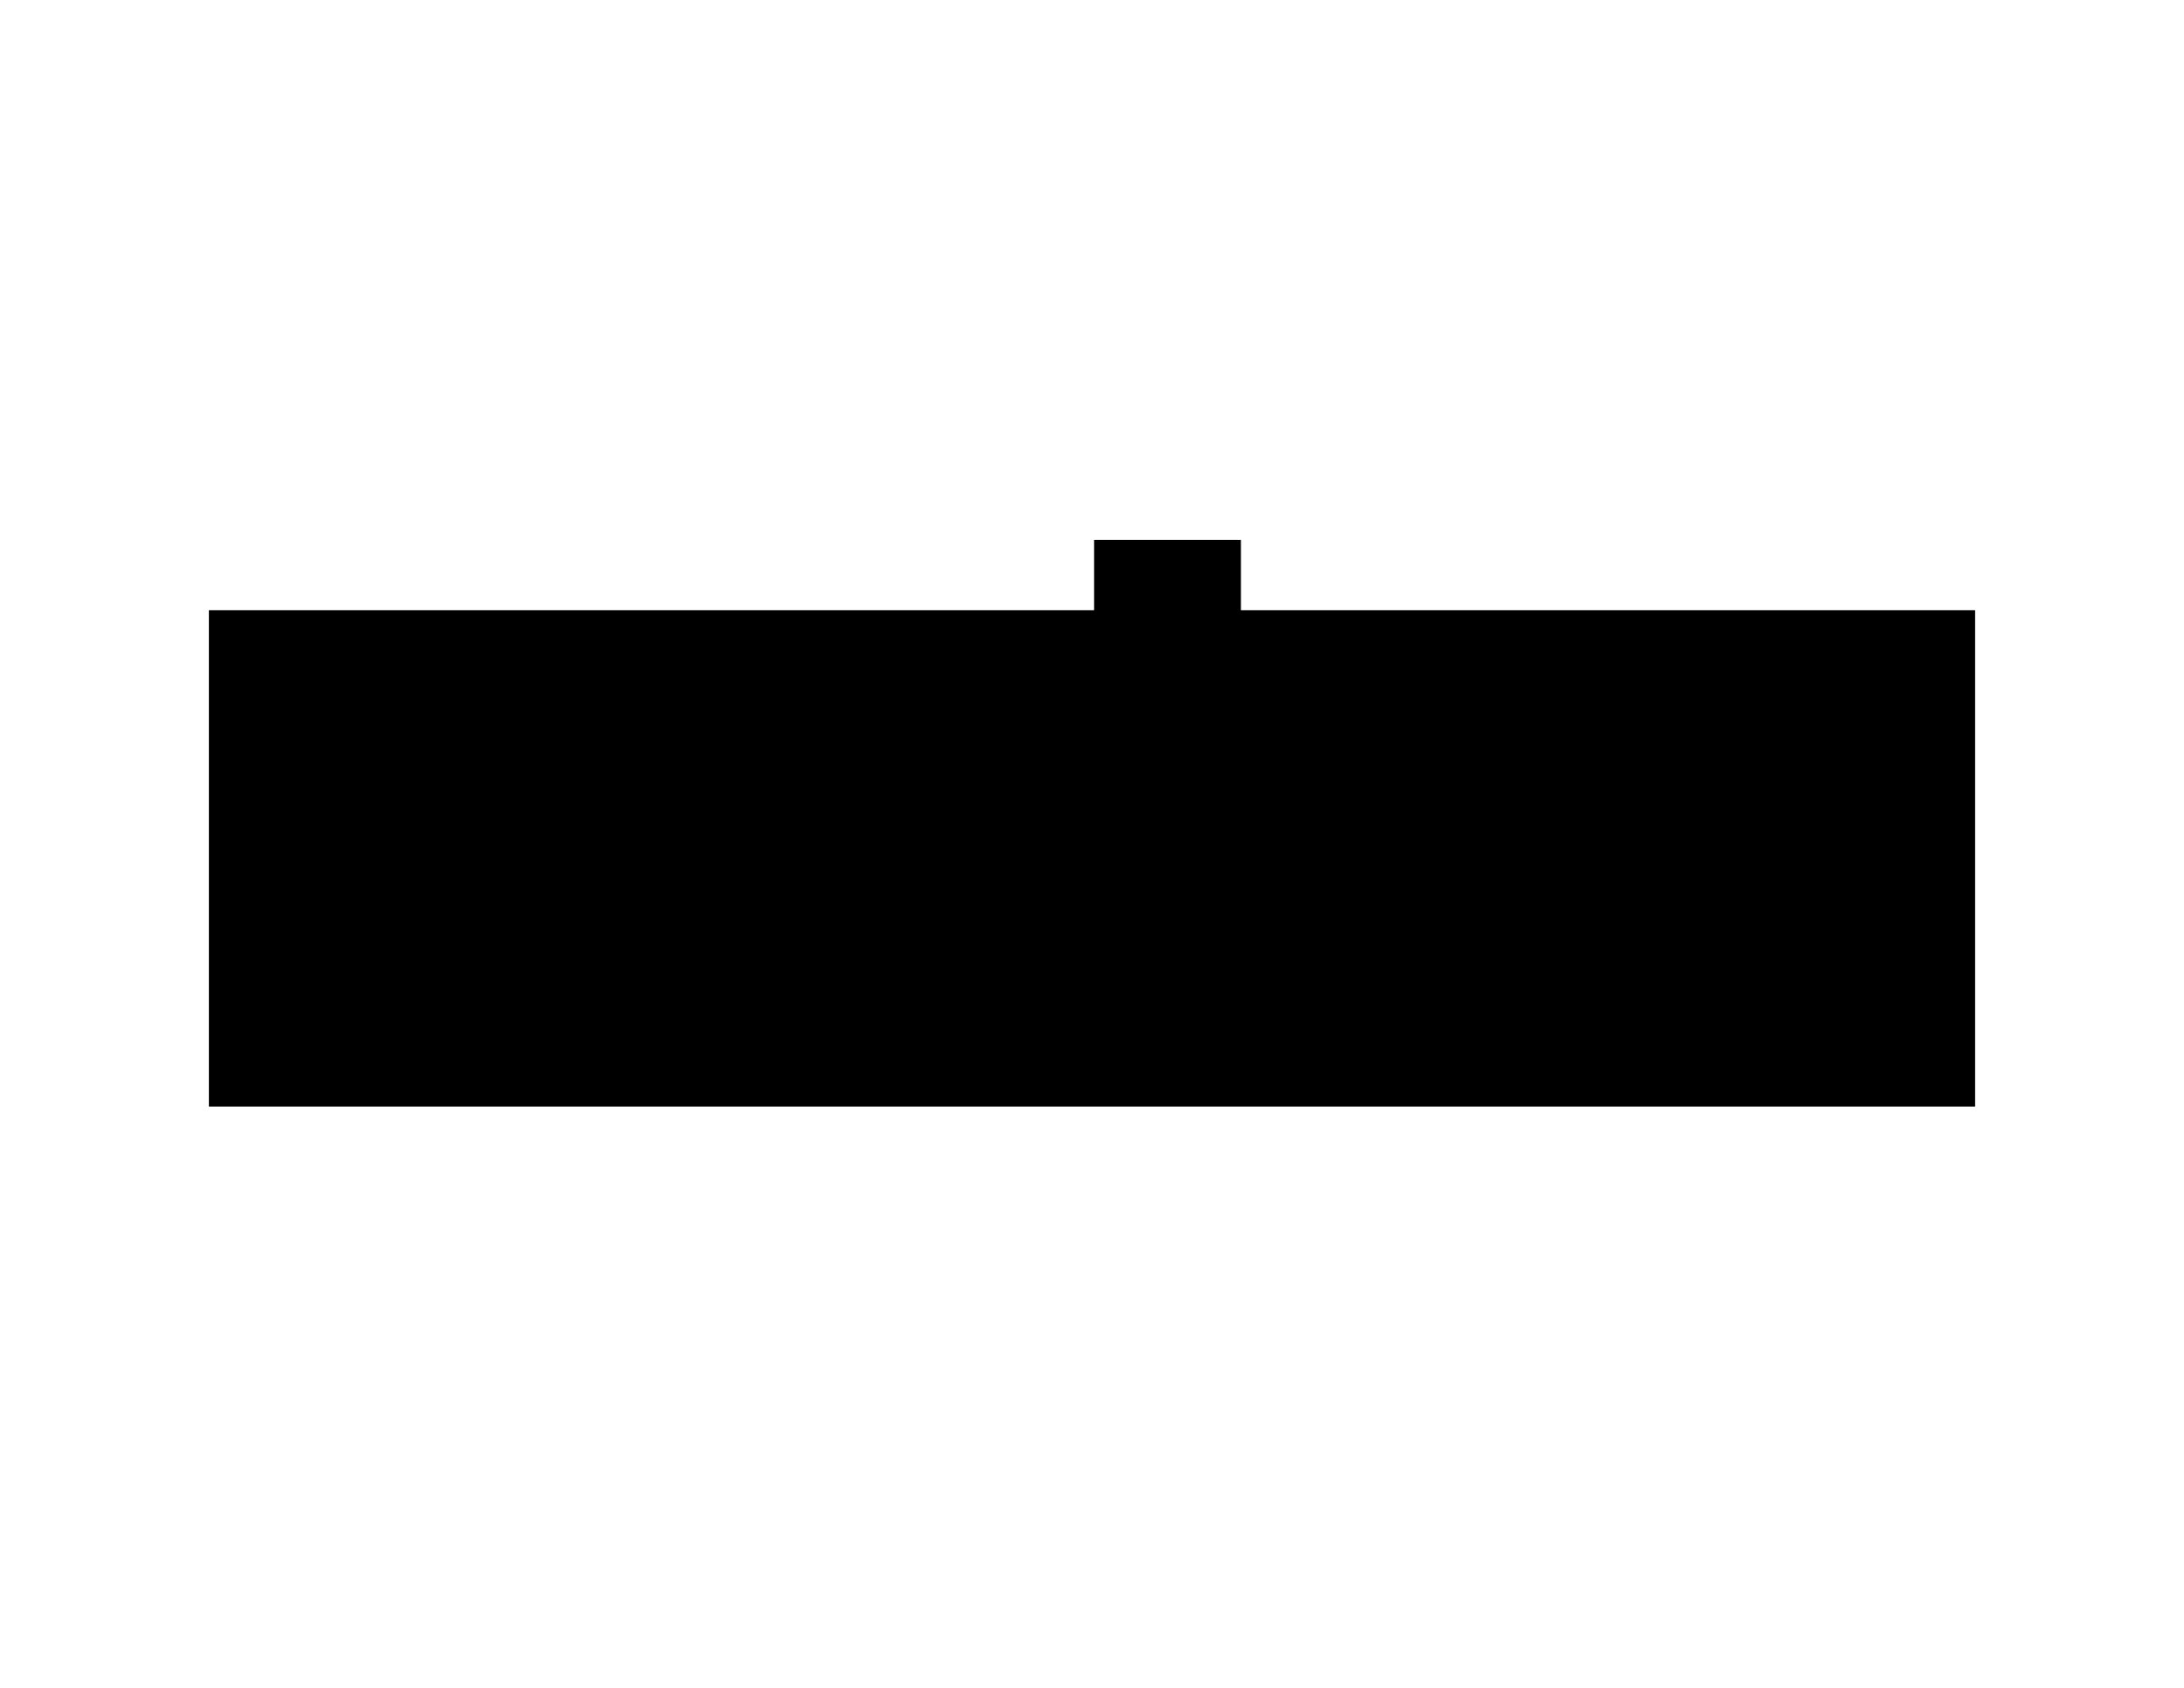
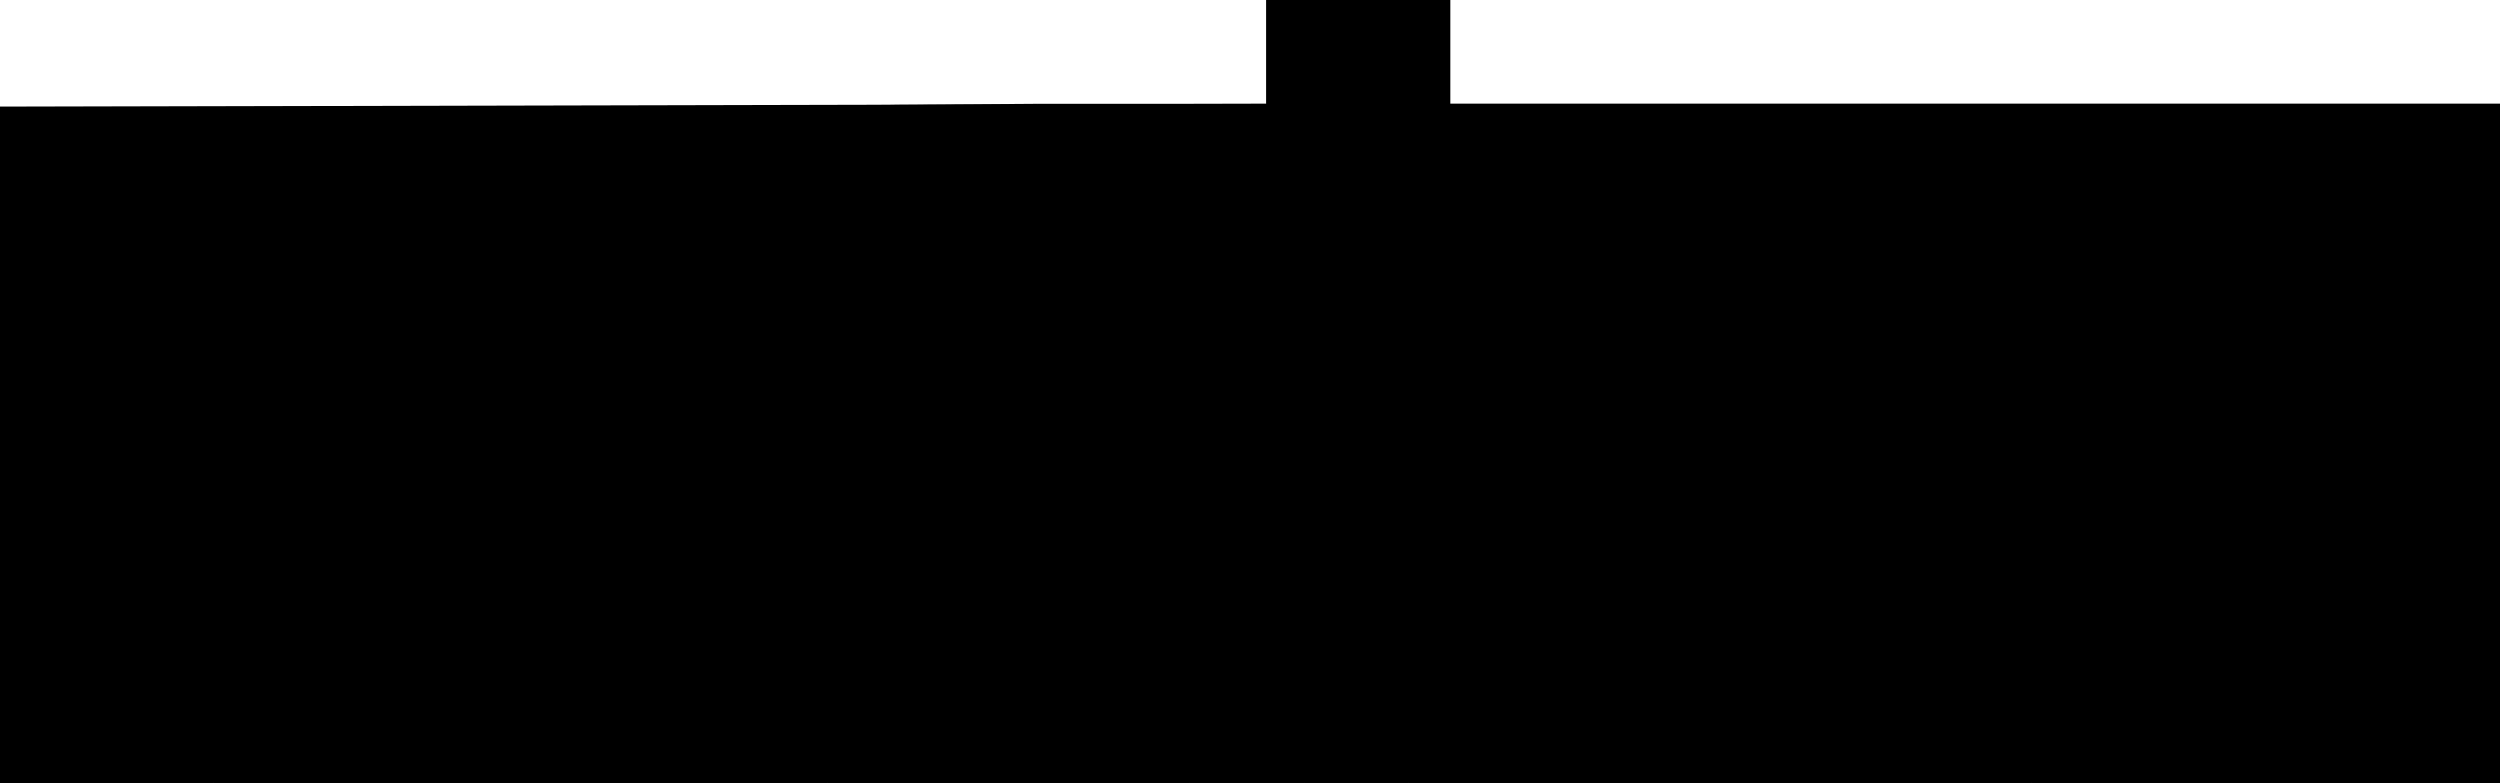
- <svg xmlns="http://www.w3.org/2000/svg" viewBox="0 0 1056 816">
-   <path d="M101 295v240h854V295H600v-34h-71v34H101Z" />
-   <path d="M112 308v88l68-1v-87h-68zM182 455v70h71l-1-70h-70zM182 308v92h3l1 21h132l-1-113H182zM320 308v113h134v-48h2v-66h-52v15h-30v-14M457 307v114h72V307ZM532 360l-1 61h71v-61h-19v16h-30v-16h-21zM538 270l-1 37h2v46h58v-46h-6l1-37h-54zM604 307v68h9v2h57v-70h-66zM672 307l1 70h66v-70h-67zM742 307v70h59v-70h-59zM803 307v31h18v2h-18v37h18v39h122v-22h-4v-27h4v-60H803ZM821 419v52h-3v-5h-22v59h147v-59h-4v-27h4v-20H821zM582 494v31h76v-21h-51v3h-7v-13h-18zM548 494v31h32v-31h-32zM508 494v31h38v-31h-38zM458 455v70h48v-70h-48zM254 455v70h132v-70H254zM456 455v70h-70v-70h70z" />
+ <svg xmlns="http://www.w3.org/2000/svg" version="1.1" id="svg1" viewBox="0 0 843 264.1">
+   <path d="m0 36 427-1V0h62v35h354v229H0Z" id="floor" />
+   <path d="M75 36v67h7v20h-7v9H0V36z" id="_2148" />
+   <path d="M75 36h137v121h-77v6h-20v-6H75v-34h7v-20h-7z" id="_2144" />
+   <path d="m212 36 138-1 1 120v2h-23v6h-20v-6h-96z" id="_2132" />
+   <path d="M350 35h77v14h10v18h-9v27h-3v63h-47l1 6h-19v-6h-9z" id="_2128" />
+   <path d="M427 35V0h62v35h5v56h-18v19h-30V91h-18V67h9V49h-10z" id="_2126" />
+   <path d="M425 157V94h3v-3h18v19h30V91h22v66h-35v6h-22v-6z" id="_2124" />
+   <path d="M494 35h71v79h-41v4l-18 1h-2v-5h-6V91h-4z" id="_2120" />
+   <path d="M565 35h69v79h-49v5h-17v-5h-3z" id="_2112" />
+   <path d="M634 35h61v79h-40v5h-17v-5h-4z" id="_2108" />
+   <path d="M695 35h148v117H713v-14h-7v-18h7v-4h-18z" id="_2104" />
+   <path d="M843 152v112H685v-77h28v-4h-6v-18h6v-13z" id="_2103" />
+   <path d="M685 187H575v-5h-19v5h-2v77h131z" id="_2ST01" />
+   <path d="M554 187h-17v-5h-23v5h-20v49h60z" id="_2E01" />
+   <path d="M554 236v28h-79v-38h4v-4h13v4h2v10z" id="_2121" />
+   <path d="M475 264v-38h-2v-4h-17v4h-16v38z" id="_2123" />
+   <path d="M440 264v-38h-2v-4h-17v4h-20v38z" id="_2125" />
+   <path d="M401 210v54h-50v-76h50v4h5l1 18z" id="_2127" />
+   <path d="M351 264v-79h7v-23h-7v-5h-23v6h-20v-6h-29v107z" id="_2113" />
+   <path d="M279 157v107H147v-76h-4v-4h-19l1 4h-23v-5h5v-20h-5v-6h13v6h20v-6z" id="_2137" />
+   <path d="M147 264v-76h-4v-4h-19l1 4H72v76z" id="_2143" />
+   <path d="M72 264v-76h30v-5h5v-20h-5v-6H75v-25H0v132z" id="_2ST02" />
</svg>
